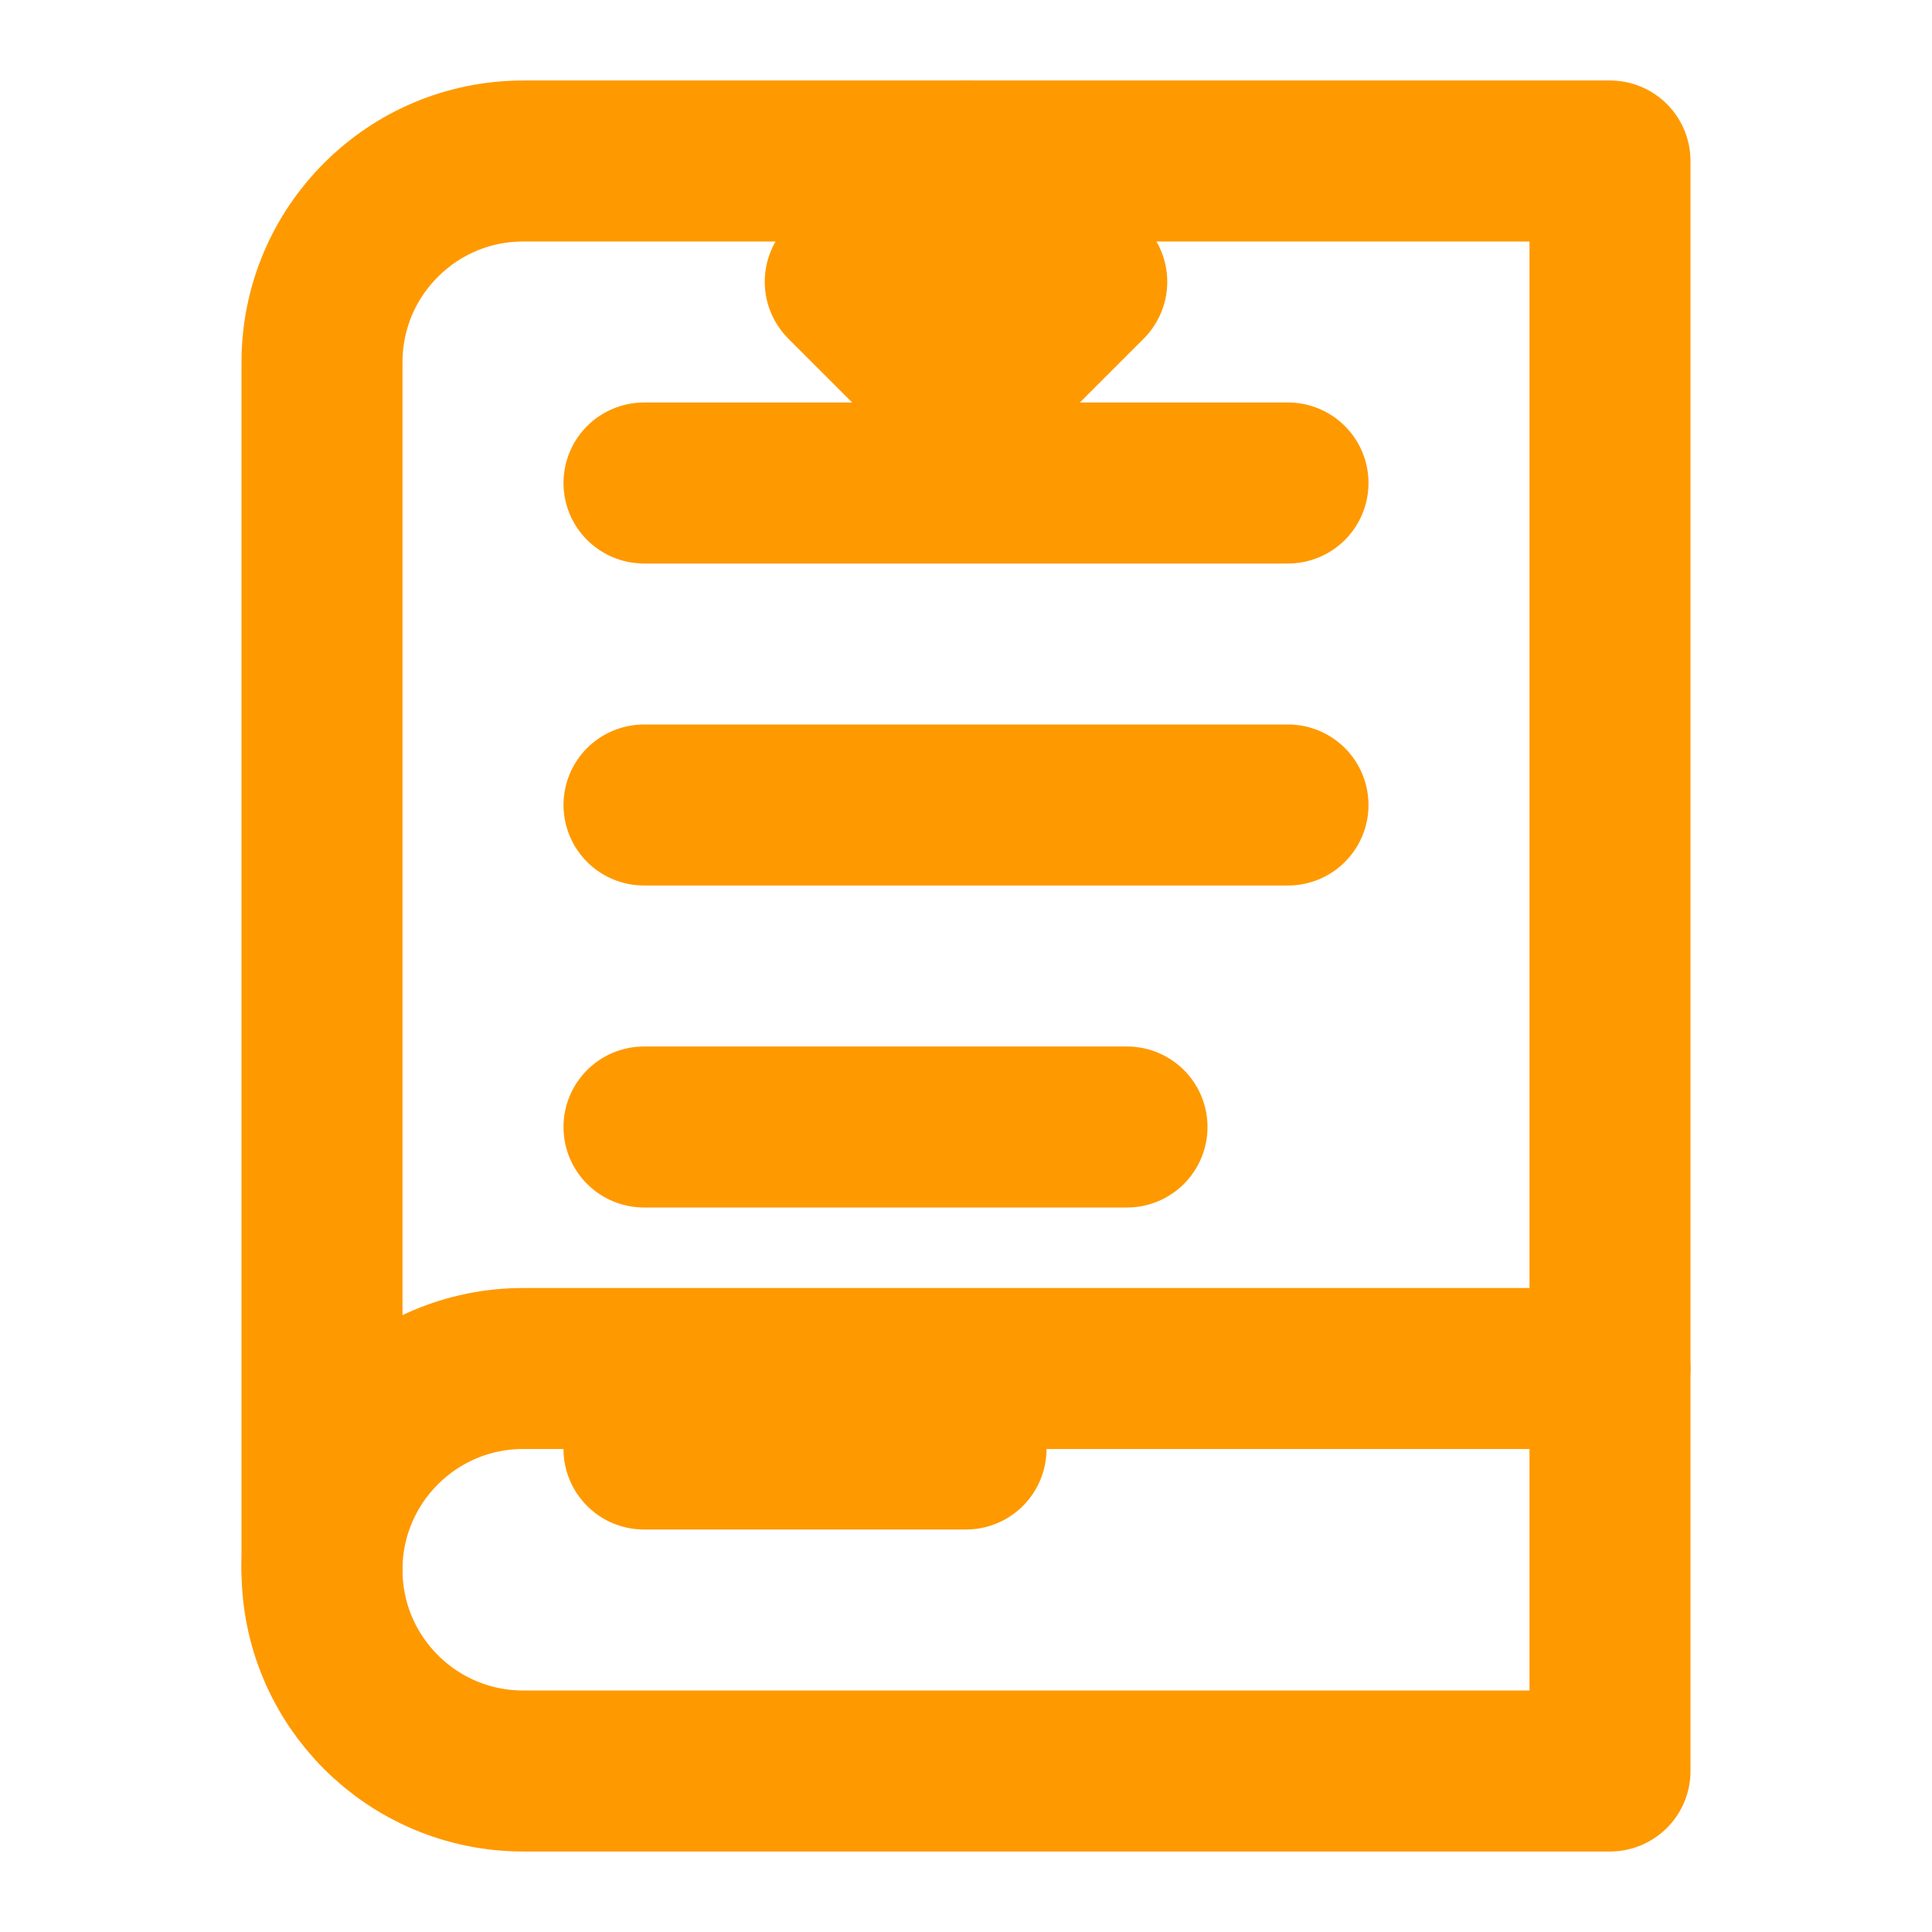
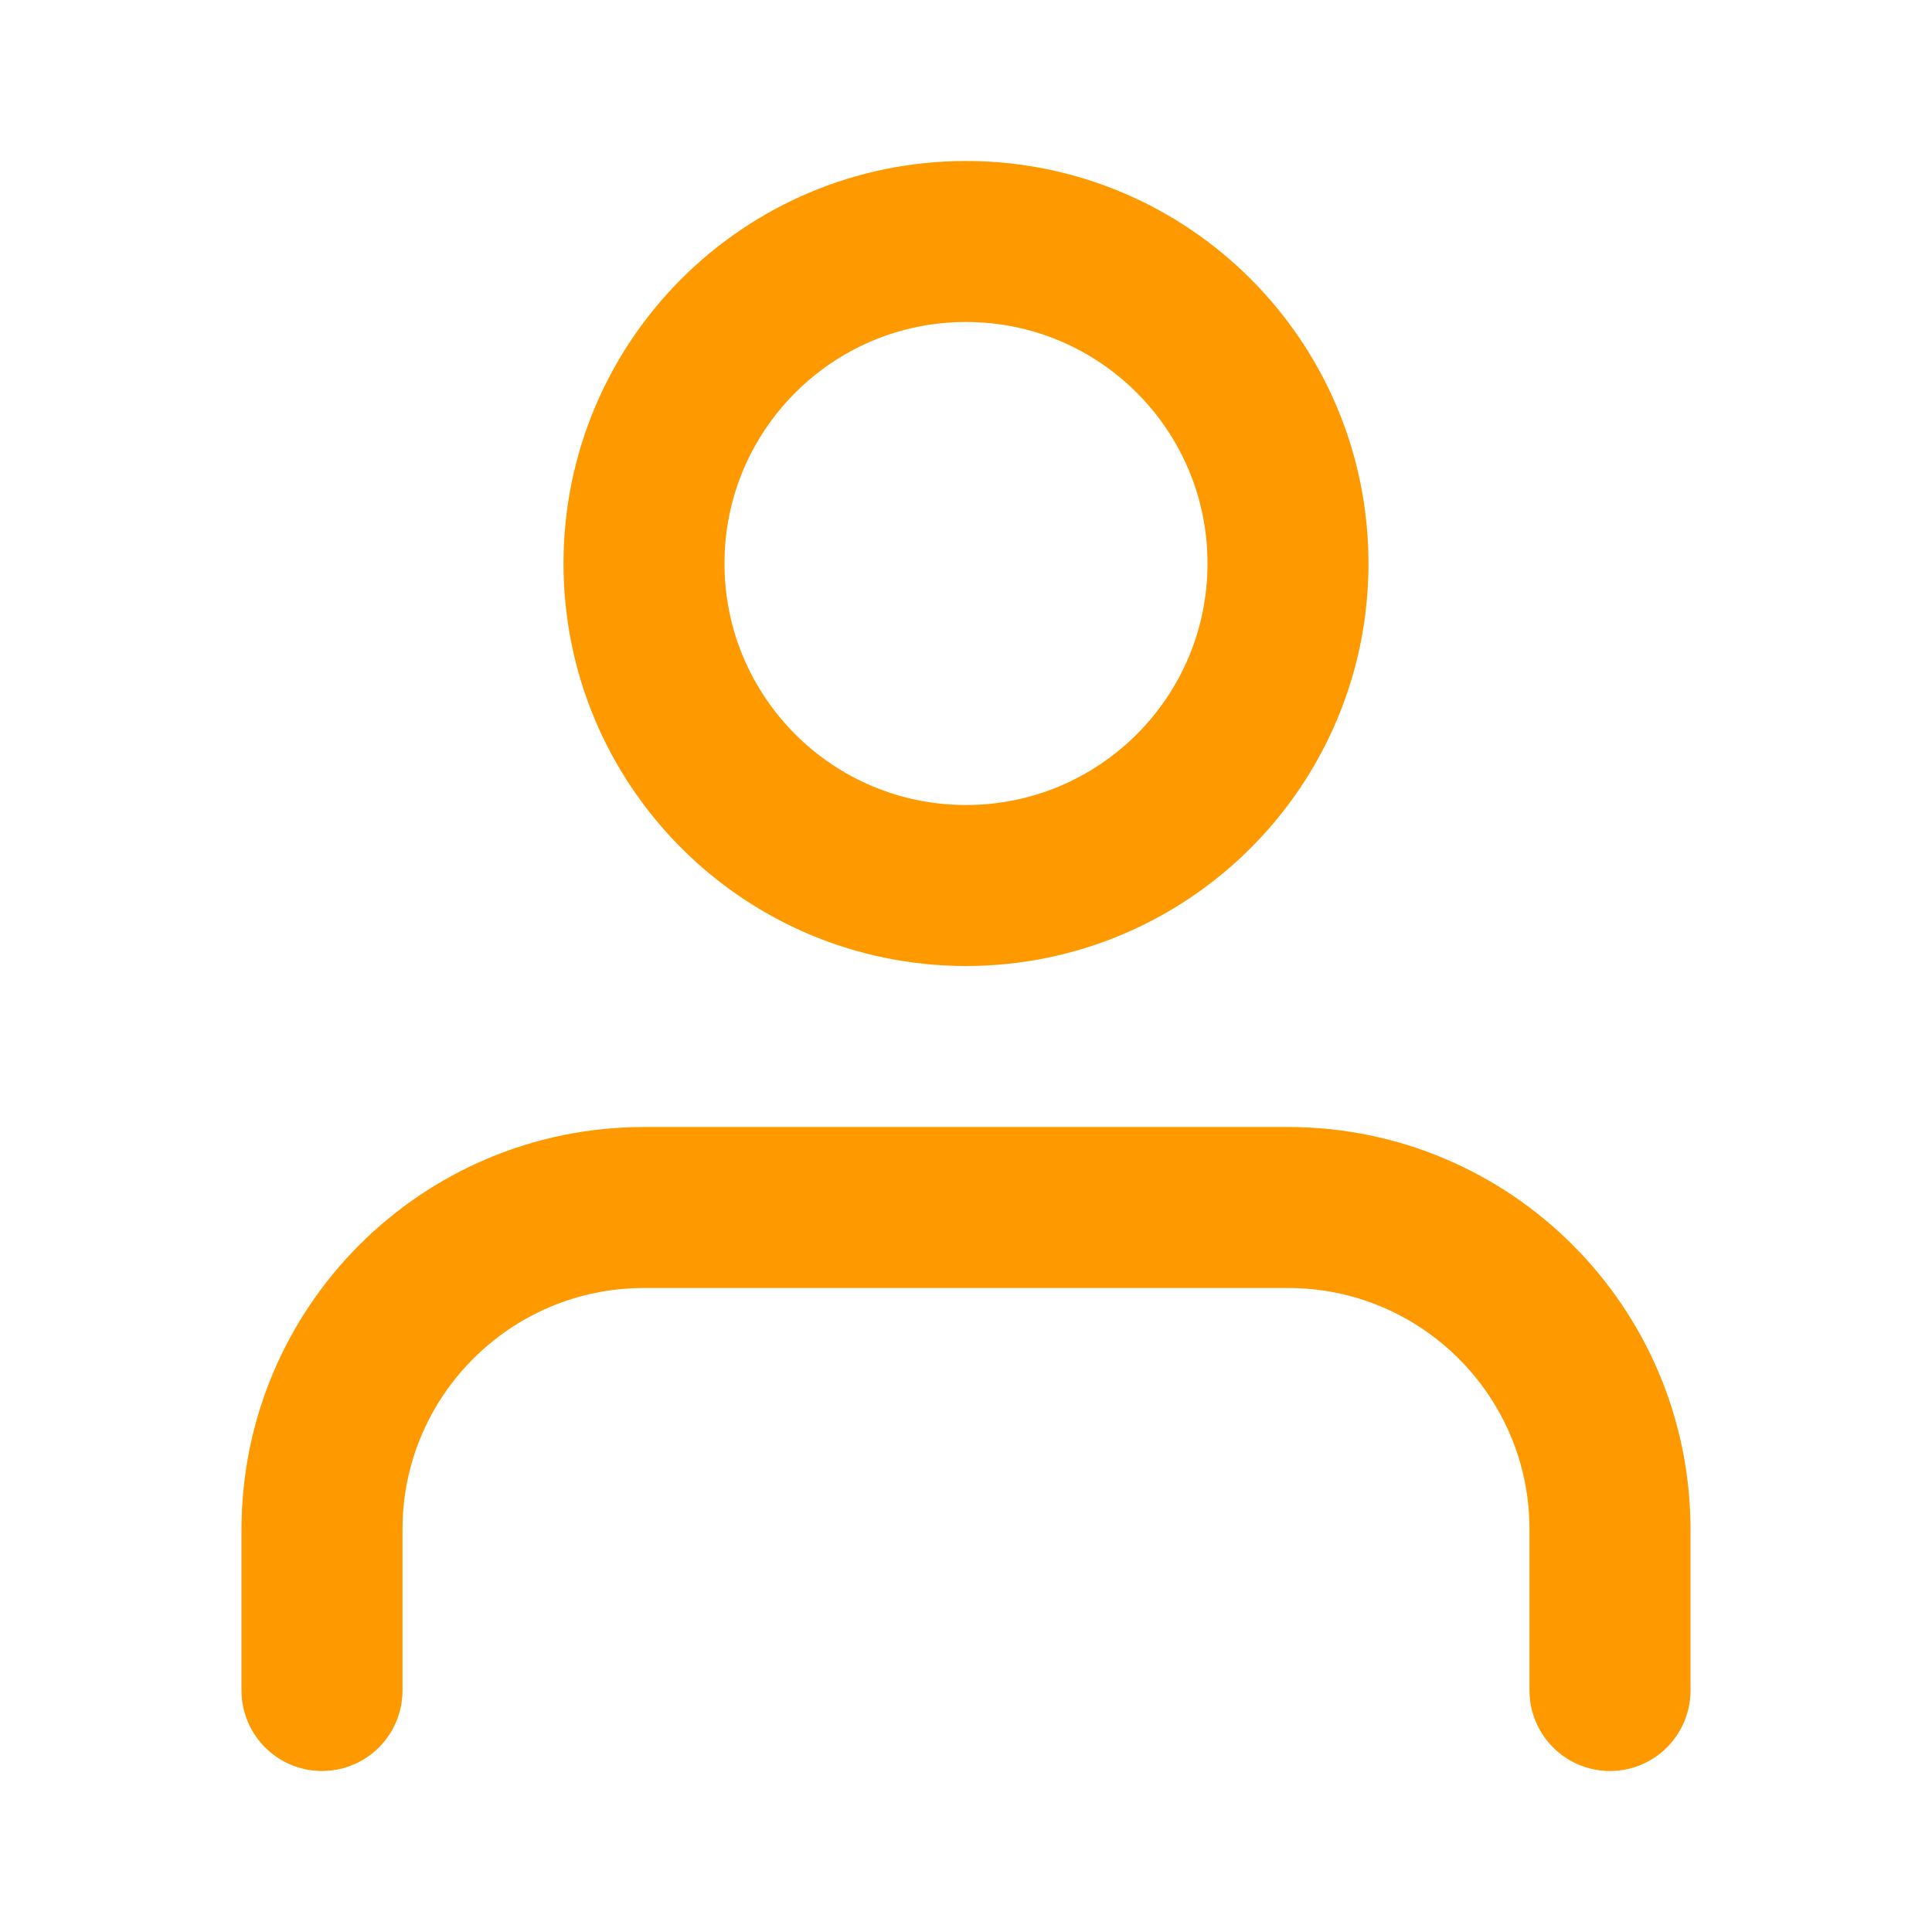
<svg xmlns="http://www.w3.org/2000/svg" viewBox="0 0 24 24" fill="none" stroke="#ff9900" stroke-width="2" stroke-linecap="round" stroke-linejoin="round">
-   <path d="M4 19.5A2.5 2.5 0 0 1 6.5 17H20" />
-   <path d="M6.5 2H20v20H6.5A2.5 2.5 0 0 1 4 19.5v-15A2.5 2.5 0 0 1 6.5 2z" />
-   <path d="M8 6h8" />
-   <path d="M8 10h8" />
-   <path d="M8 14h6" />
-   <path d="M8 18h4" />
-   <path d="M12 2v3" />
-   <path d="M12 5l1.5-1.5" />
-   <path d="M12 5l-1.5-1.5" />
+   <path d="M20 21v-2a4 4 0 0 0-4-4H8a4 4 0 0 0-4 4v2" />
+   <circle cx="12" cy="7" r="4" />
</svg>
